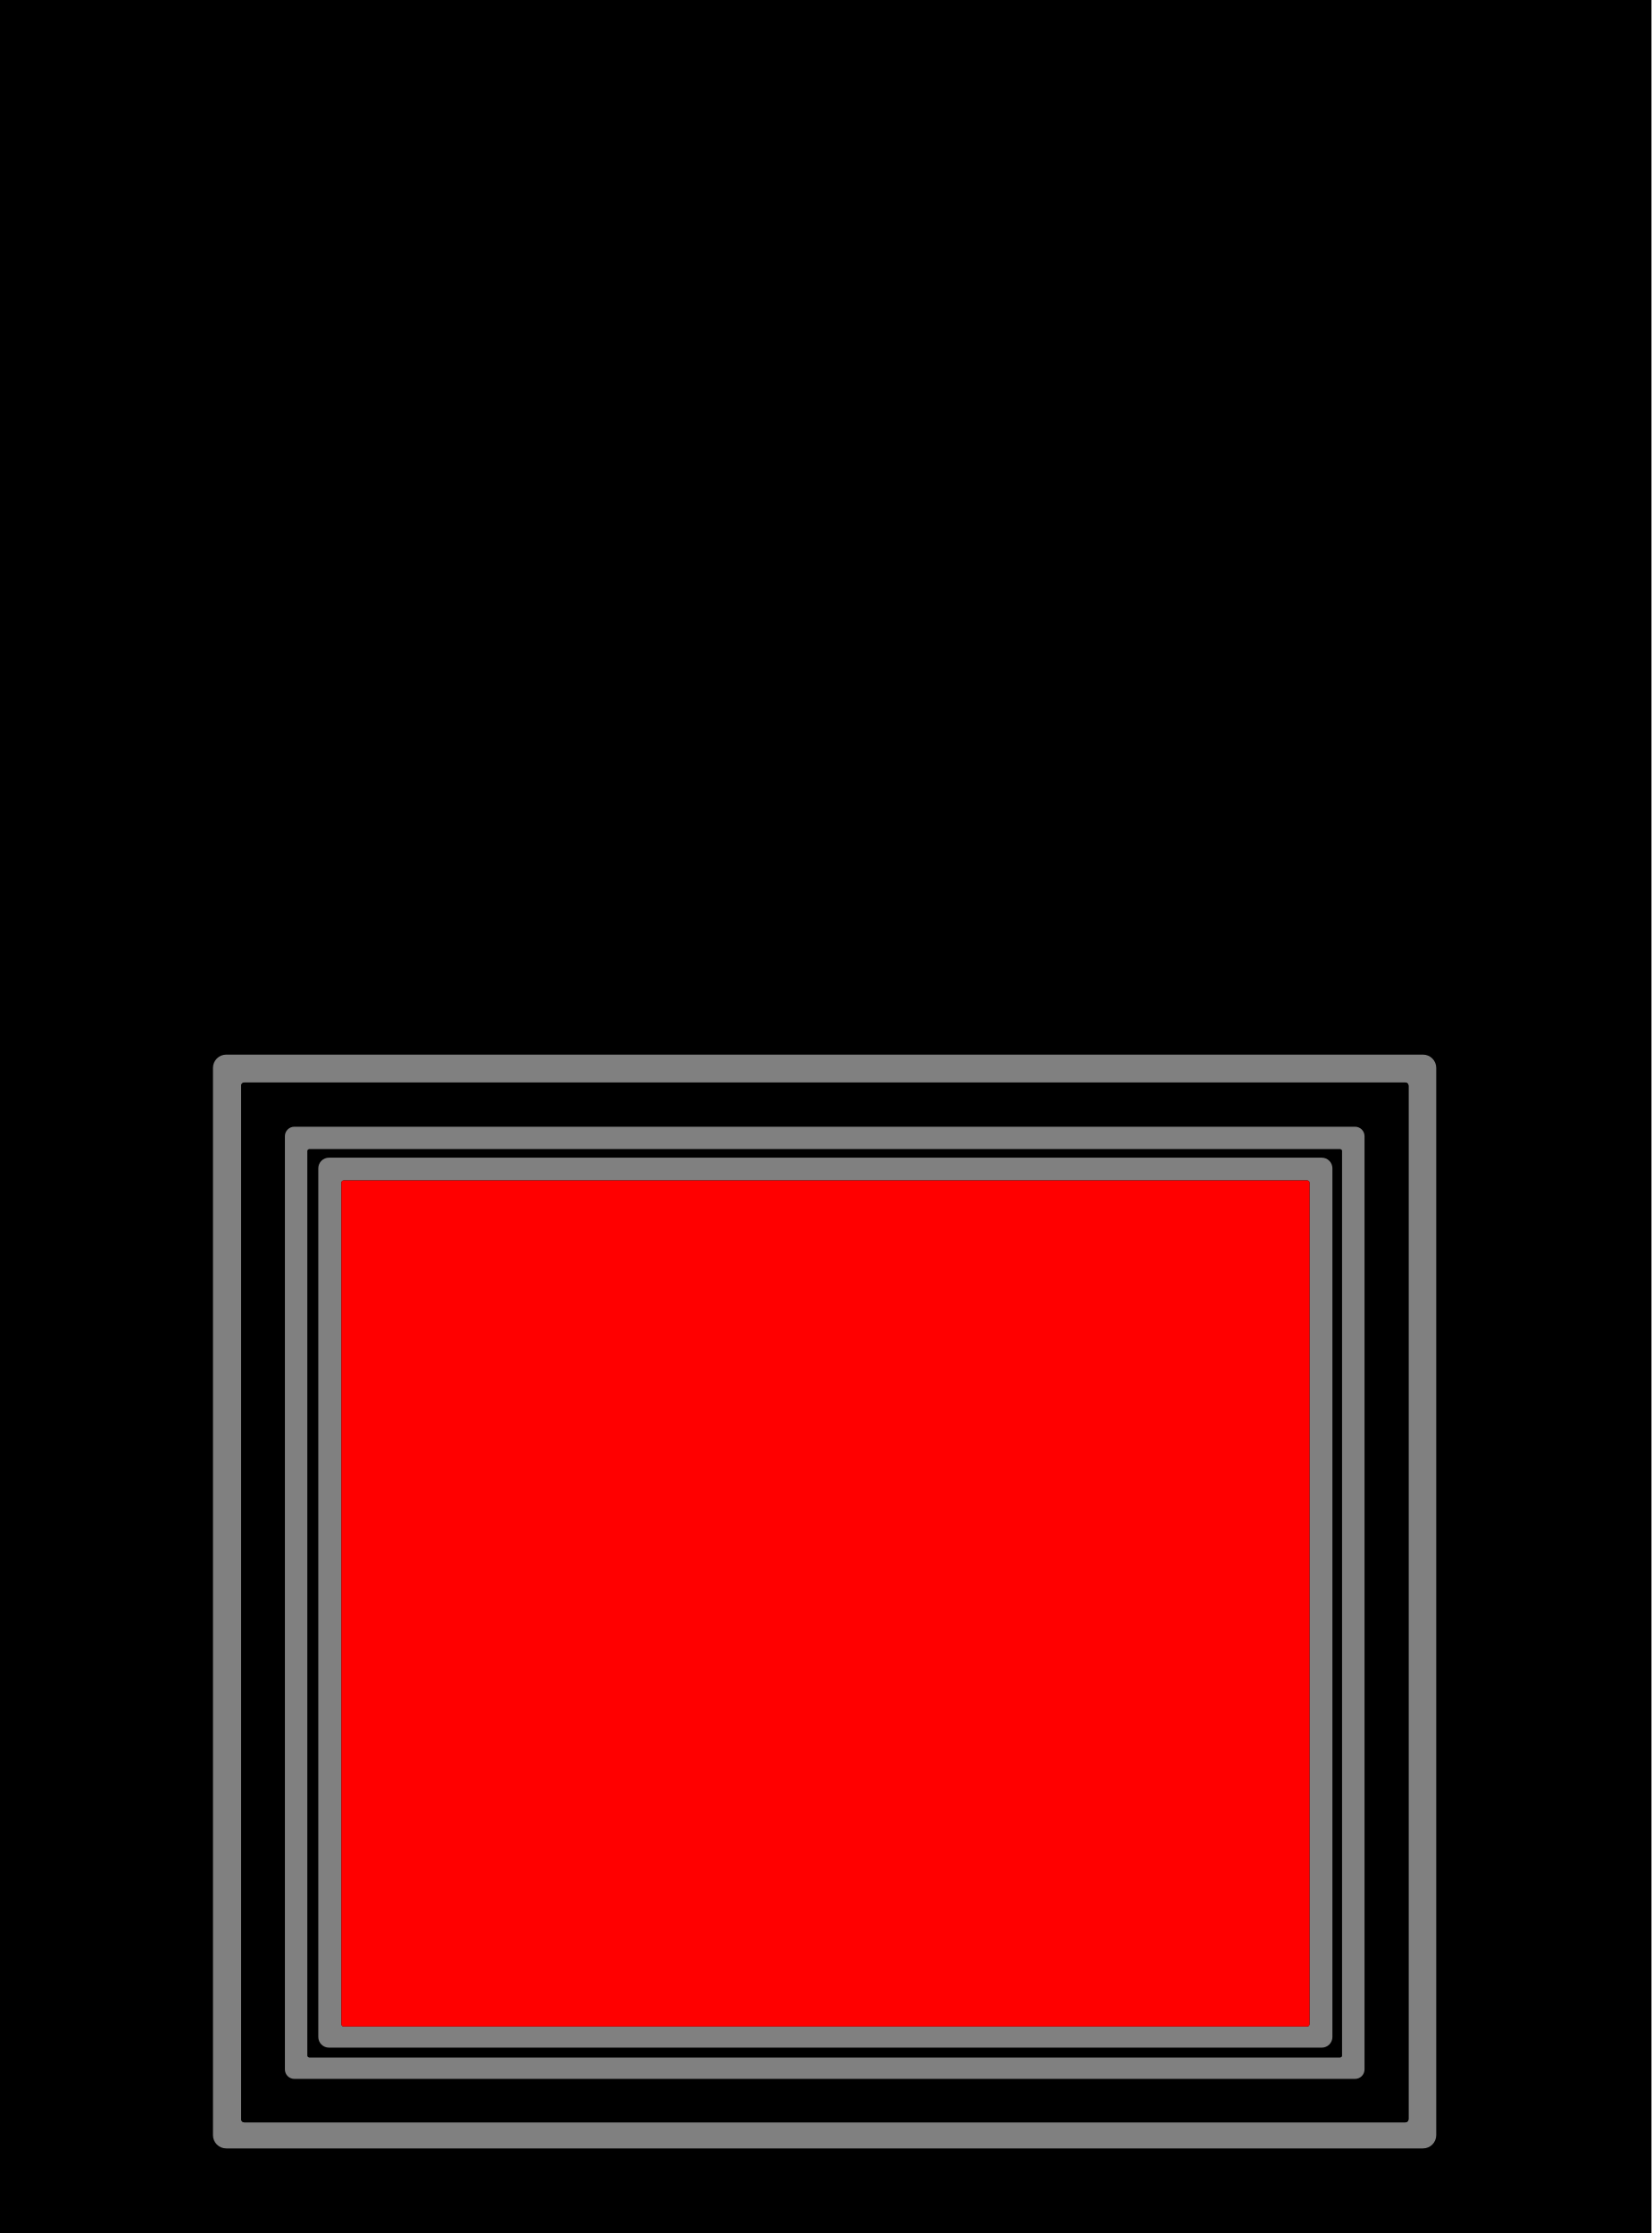
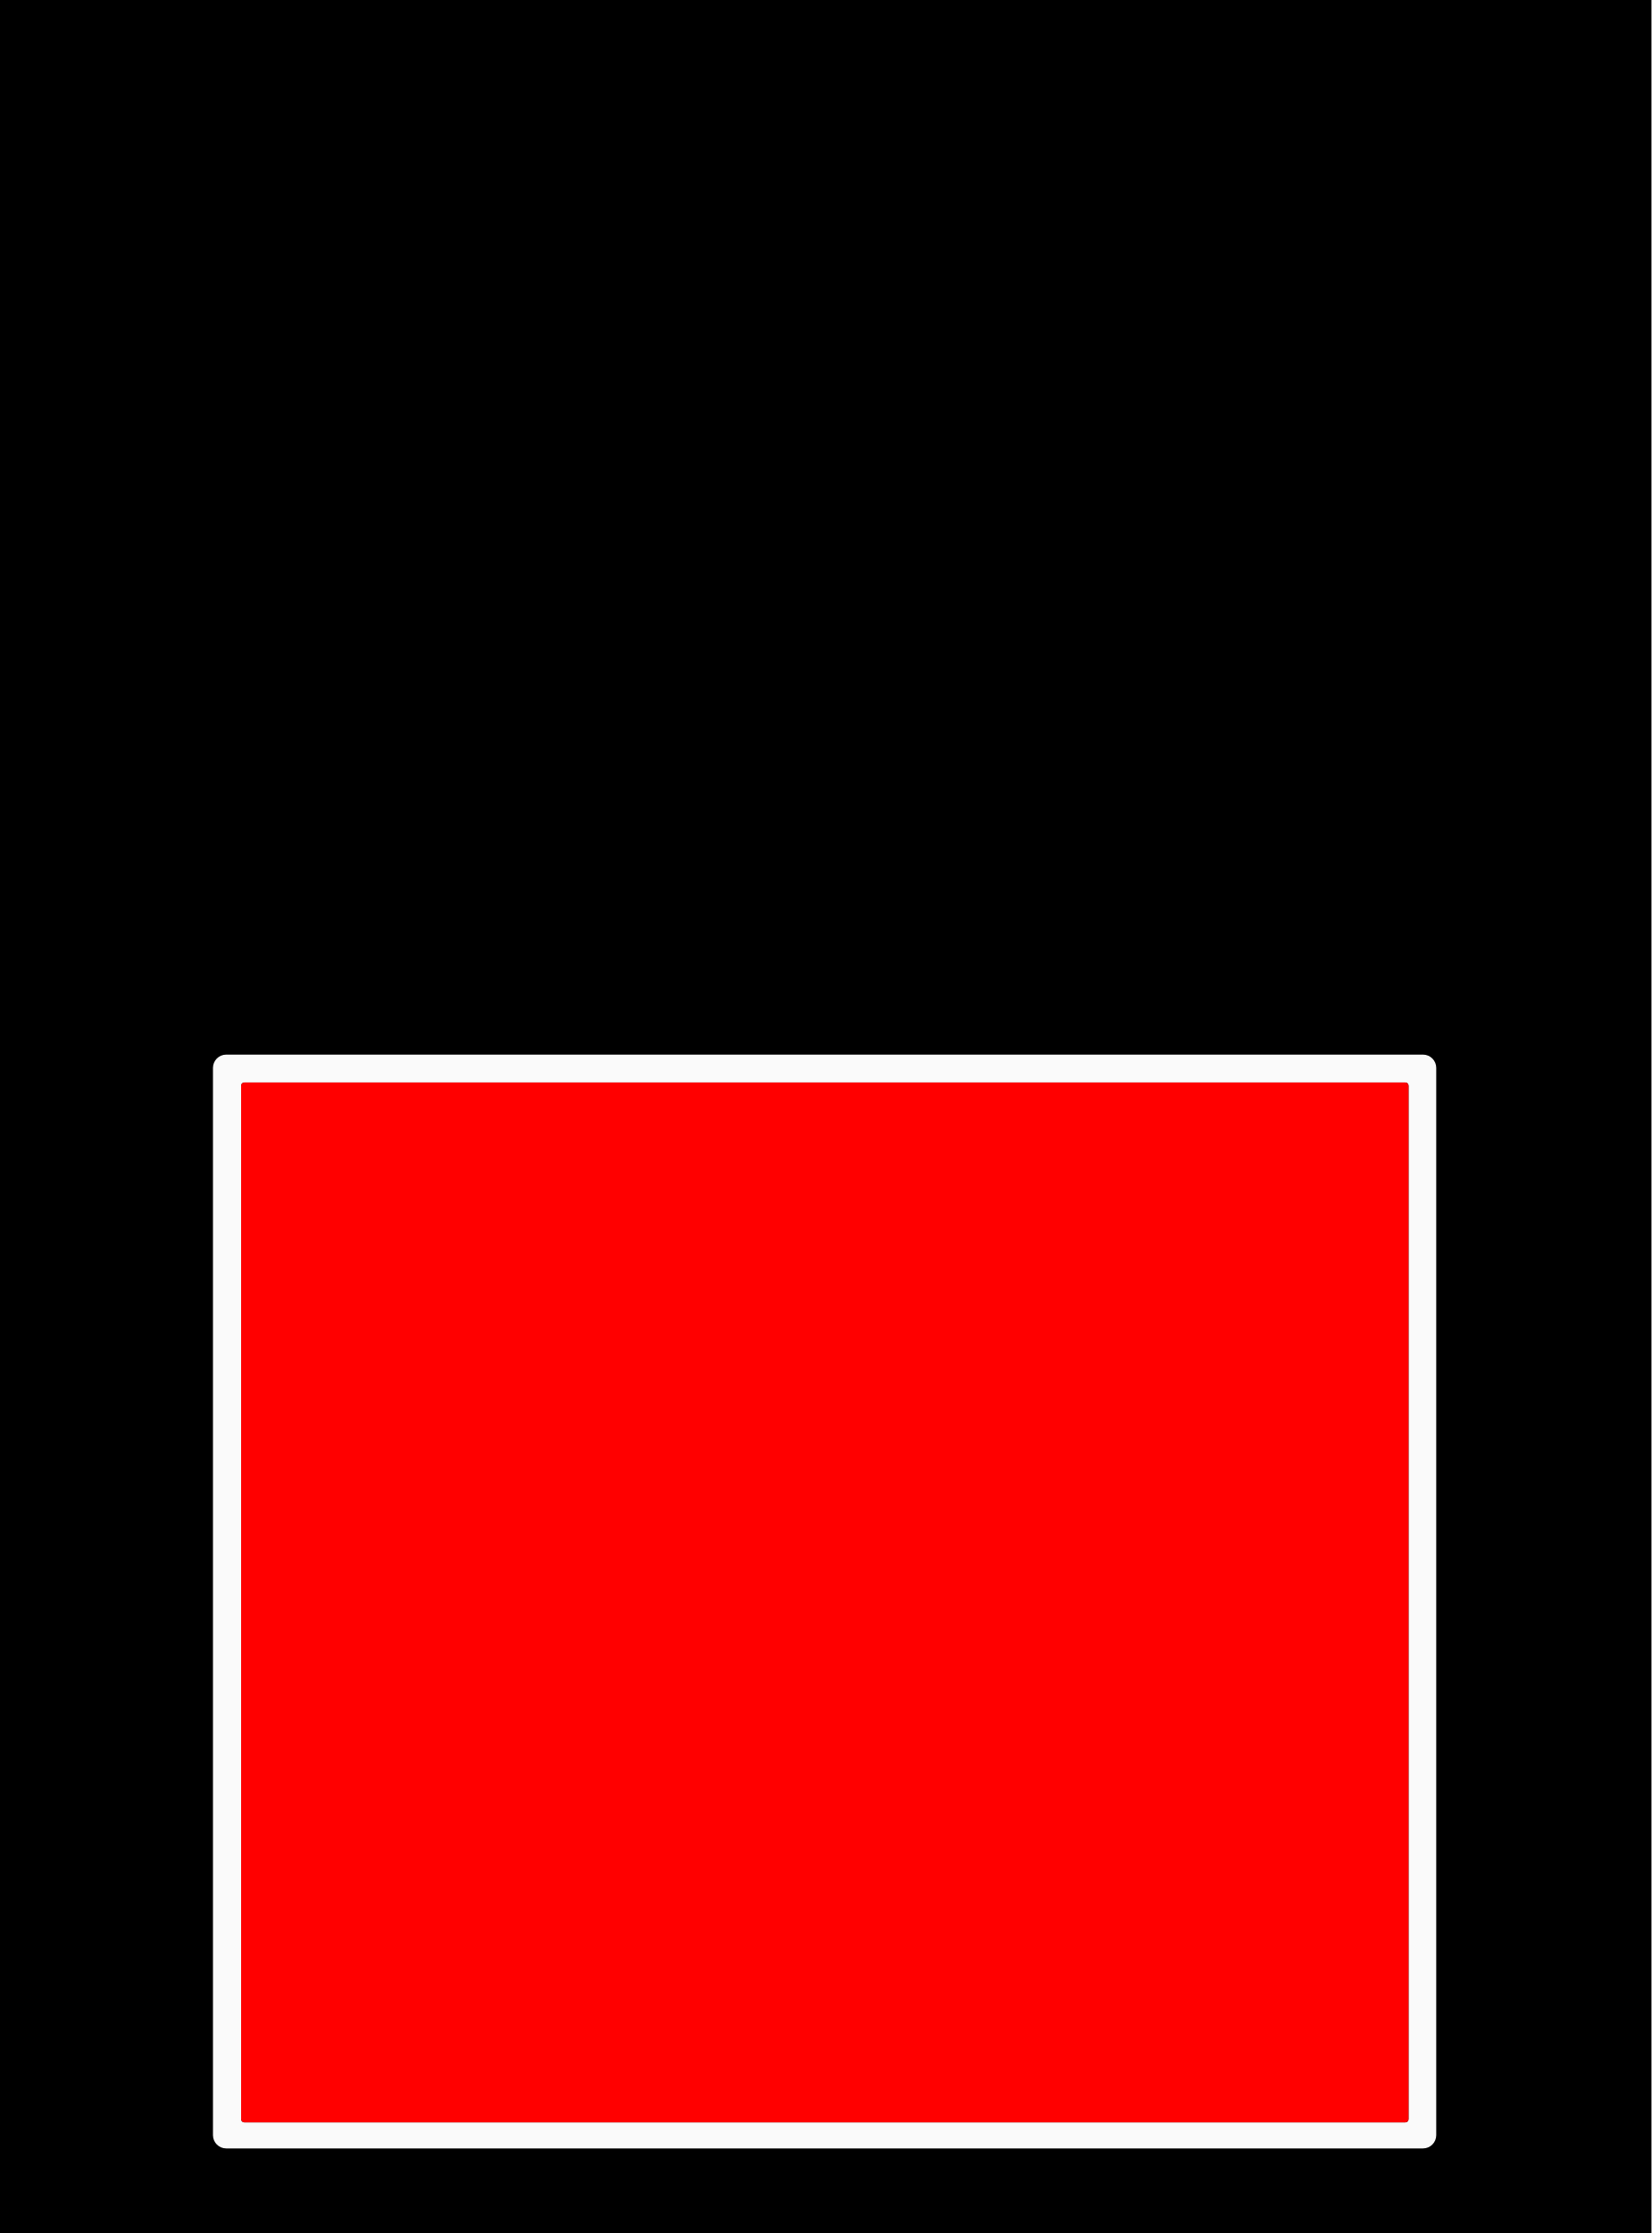
<svg xmlns="http://www.w3.org/2000/svg" width="307" height="415" viewBox="0 0 307 415" fill="none">
  <rect width="307" height="415" fill="black" />
-   <path d="M266.99 396.82C266.99 397.143 266.926 397.463 266.803 397.761C266.679 398.06 266.498 398.331 266.269 398.559C266.041 398.788 265.77 398.969 265.471 399.093C265.173 399.216 264.853 399.28 264.53 399.28H42.05C41.727 399.28 41.407 399.216 41.108 399.093C40.81 398.969 40.539 398.788 40.31 398.559C40.082 398.331 39.901 398.06 39.777 397.761C39.654 397.463 39.59 397.143 39.59 396.82V198.46C39.59 197.808 39.849 197.182 40.31 196.721C40.772 196.259 41.398 196 42.05 196H264.53C265.182 196 265.808 196.259 266.269 196.721C266.731 197.182 266.99 197.808 266.99 198.46V396.82ZM261.84 201.78C261.84 201.621 261.777 201.468 261.664 201.356C261.552 201.243 261.399 201.18 261.24 201.18H45.42C45.341 201.18 45.263 201.196 45.19 201.226C45.117 201.256 45.051 201.3 44.996 201.356C44.94 201.411 44.896 201.478 44.866 201.55C44.835 201.623 44.82 201.701 44.82 201.78V393.84C44.82 393.919 44.835 393.997 44.866 394.07C44.896 394.142 44.94 394.209 44.996 394.264C45.051 394.32 45.117 394.364 45.19 394.394C45.263 394.424 45.341 394.44 45.42 394.44H261.24C261.399 394.44 261.552 394.377 261.664 394.264C261.777 394.152 261.84 393.999 261.84 393.84V201.78Z" fill="rgba(255,255,255,0.5)" />
-   <path d="M261.84 393.84C261.84 393.999 261.777 394.151 261.664 394.264C261.552 394.376 261.399 394.44 261.24 394.44H45.42C45.341 394.44 45.263 394.424 45.19 394.394C45.117 394.364 45.051 394.32 44.996 394.264C44.94 394.208 44.896 394.142 44.866 394.069C44.835 393.997 44.82 393.918 44.82 393.84V201.78C44.82 201.701 44.835 201.623 44.866 201.55C44.896 201.477 44.94 201.411 44.996 201.355C45.051 201.3 45.117 201.256 45.19 201.225C45.263 201.195 45.341 201.18 45.42 201.18H261.24C261.399 201.18 261.552 201.243 261.664 201.355C261.777 201.468 261.84 201.621 261.84 201.78V393.84ZM253.66 211.16C253.66 210.693 253.474 210.245 253.144 209.915C252.814 209.585 252.367 209.4 251.9 209.4H54.72C54.253 209.4 53.805 209.585 53.475 209.915C53.145 210.245 52.96 210.693 52.96 211.16V384.6C52.96 385.066 53.145 385.514 53.475 385.844C53.805 386.174 54.253 386.36 54.72 386.36H251.9C252.367 386.36 252.814 386.174 253.144 385.844C253.474 385.514 253.66 385.066 253.66 384.6V211.16Z" fill="black" />
-   <path d="M253.66 384.6C253.66 385.067 253.475 385.515 253.145 385.845C252.814 386.175 252.367 386.36 251.9 386.36H54.72C54.253 386.36 53.806 386.175 53.475 385.845C53.145 385.515 52.96 385.067 52.96 384.6V211.16C52.96 210.694 53.145 210.246 53.475 209.916C53.806 209.586 54.253 209.4 54.72 209.4H251.9C252.367 209.4 252.814 209.586 253.145 209.916C253.475 210.246 253.66 210.694 253.66 211.16V384.6ZM249.45 213.9C249.45 213.818 249.417 213.739 249.359 213.681C249.301 213.623 249.222 213.59 249.14 213.59H57.48C57.398 213.59 57.319 213.623 57.261 213.681C57.203 213.739 57.17 213.818 57.17 213.9V382.04C57.17 382.123 57.203 382.201 57.261 382.26C57.319 382.318 57.398 382.35 57.48 382.35H249.14C249.222 382.35 249.301 382.318 249.359 382.26C249.417 382.201 249.45 382.123 249.45 382.04V213.9Z" fill="rgba(255,255,255,0.5)" />
-   <path d="M249.45 382.04C249.45 382.122 249.417 382.201 249.359 382.259C249.301 382.317 249.222 382.35 249.14 382.35H57.48C57.398 382.35 57.319 382.317 57.261 382.259C57.203 382.201 57.17 382.122 57.17 382.04V213.9C57.17 213.818 57.203 213.739 57.261 213.681C57.319 213.622 57.398 213.59 57.48 213.59H249.14C249.222 213.59 249.301 213.622 249.359 213.681C249.417 213.739 249.45 213.818 249.45 213.9V382.04ZM247.69 217.13C247.69 216.605 247.481 216.101 247.11 215.73C246.739 215.358 246.235 215.15 245.71 215.15H61.15C60.625 215.15 60.121 215.358 59.75 215.73C59.378 216.101 59.17 216.605 59.17 217.13V378.57C59.17 379.095 59.378 379.599 59.75 379.97C60.121 380.341 60.625 380.55 61.15 380.55H245.71C246.235 380.55 246.739 380.341 247.11 379.97C247.481 379.599 247.69 379.095 247.69 378.57V217.13Z" fill="black" />
-   <path d="M247.69 378.57C247.69 379.096 247.481 379.599 247.11 379.97C246.739 380.342 246.235 380.55 245.71 380.55H61.15C60.625 380.55 60.121 380.342 59.75 379.97C59.378 379.599 59.17 379.096 59.17 378.57V217.13C59.17 216.605 59.378 216.102 59.75 215.73C60.121 215.359 60.625 215.15 61.15 215.15H245.71C246.235 215.15 246.739 215.359 247.11 215.73C247.481 216.102 247.69 216.605 247.69 217.13V378.57ZM243.44 219.81C243.44 219.696 243.395 219.587 243.314 219.506C243.233 219.426 243.124 219.38 243.01 219.38H63.89C63.776 219.38 63.666 219.426 63.586 219.506C63.505 219.587 63.46 219.696 63.46 219.81V376.19C63.46 376.304 63.505 376.414 63.586 376.494C63.666 376.575 63.776 376.62 63.89 376.62H243.01C243.124 376.62 243.233 376.575 243.314 376.494C243.395 376.414 243.44 376.304 243.44 376.19V219.81Z" fill="rgba(255,255,255,0.5)" />
-   <path d="M243.01 219.381H63.89C63.653 219.381 63.46 219.573 63.46 219.811V376.191C63.46 376.428 63.653 376.621 63.89 376.621H243.01C243.247 376.621 243.44 376.428 243.44 376.191V219.811C243.44 219.573 243.247 219.381 243.01 219.381Z" fill="#FF0000" />
+   <path d="M266.99 396.82C266.99 397.143 266.926 397.463 266.803 397.761C266.679 398.06 266.498 398.331 266.269 398.559C266.041 398.788 265.77 398.969 265.471 399.093C265.173 399.216 264.853 399.28 264.53 399.28H42.05C41.727 399.28 41.407 399.216 41.108 399.093C40.81 398.969 40.539 398.788 40.31 398.559C40.082 398.331 39.901 398.06 39.777 397.761C39.654 397.463 39.59 397.143 39.59 396.82V198.46C39.59 197.808 39.849 197.182 40.31 196.721C40.772 196.259 41.398 196 42.05 196H264.53C265.182 196 265.808 196.259 266.269 196.721C266.731 197.182 266.99 197.808 266.99 198.46V396.82ZM261.84 201.78C261.84 201.621 261.777 201.468 261.664 201.356C261.552 201.243 261.399 201.18 261.24 201.18H45.42C45.341 201.18 45.263 201.196 45.19 201.226C45.117 201.256 45.051 201.3 44.996 201.356C44.94 201.411 44.896 201.478 44.866 201.55C44.835 201.623 44.82 201.701 44.82 201.78V393.84C44.82 393.919 44.835 393.997 44.866 394.07C44.896 394.142 44.94 394.209 44.996 394.264C45.051 394.32 45.117 394.364 45.19 394.394C45.263 394.424 45.341 394.44 45.42 394.44H261.24C261.399 394.44 261.552 394.377 261.664 394.264C261.777 394.152 261.84 393.999 261.84 393.84V201.78Z" fill="#FAFAFA" />
+   <path d="M261.84 393.84C261.84 393.999 261.777 394.151 261.665 394.264C261.552 394.376 261.399 394.44 261.24 394.44H45.42C45.342 394.44 45.264 394.424 45.191 394.394C45.118 394.364 45.052 394.32 44.996 394.264C44.94 394.208 44.896 394.142 44.866 394.069C44.836 393.997 44.82 393.918 44.82 393.84V201.78C44.82 201.701 44.836 201.623 44.866 201.55C44.896 201.477 44.94 201.411 44.996 201.355C45.052 201.3 45.118 201.256 45.191 201.225C45.264 201.195 45.342 201.18 45.42 201.18H261.24C261.399 201.18 261.552 201.243 261.665 201.355C261.777 201.468 261.84 201.621 261.84 201.78V393.84Z" fill="#FF0000" />
</svg>
